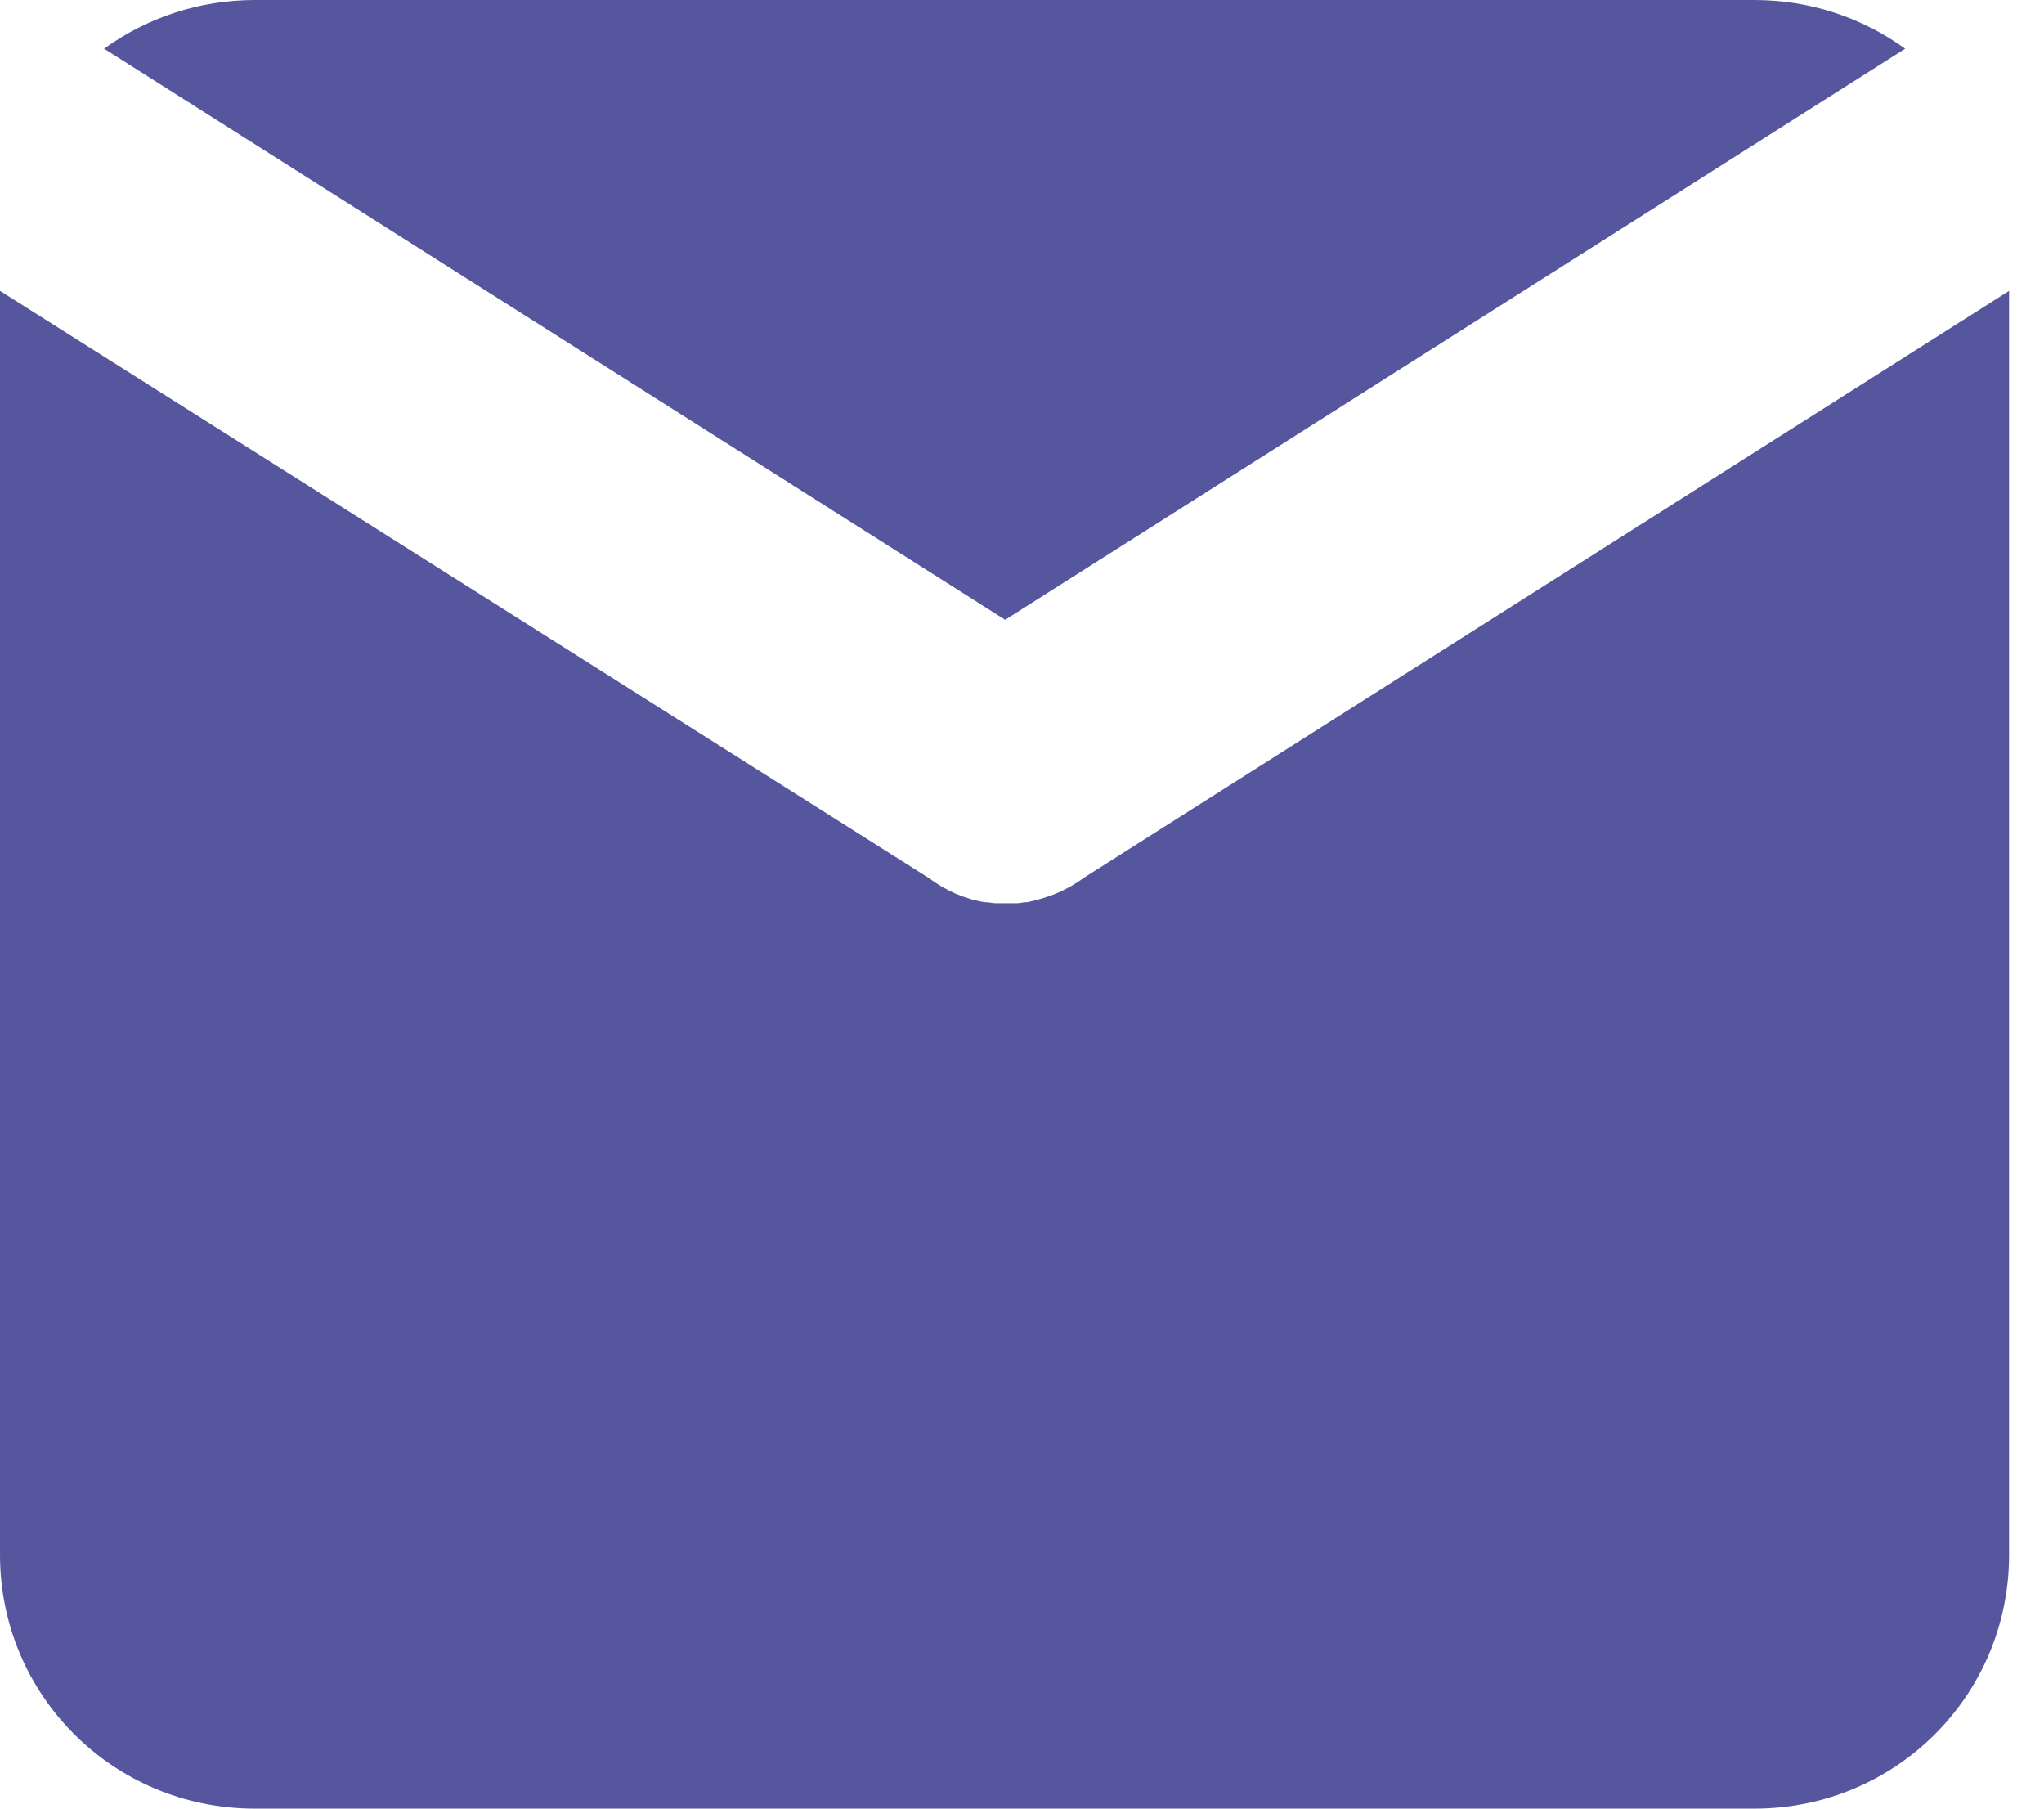
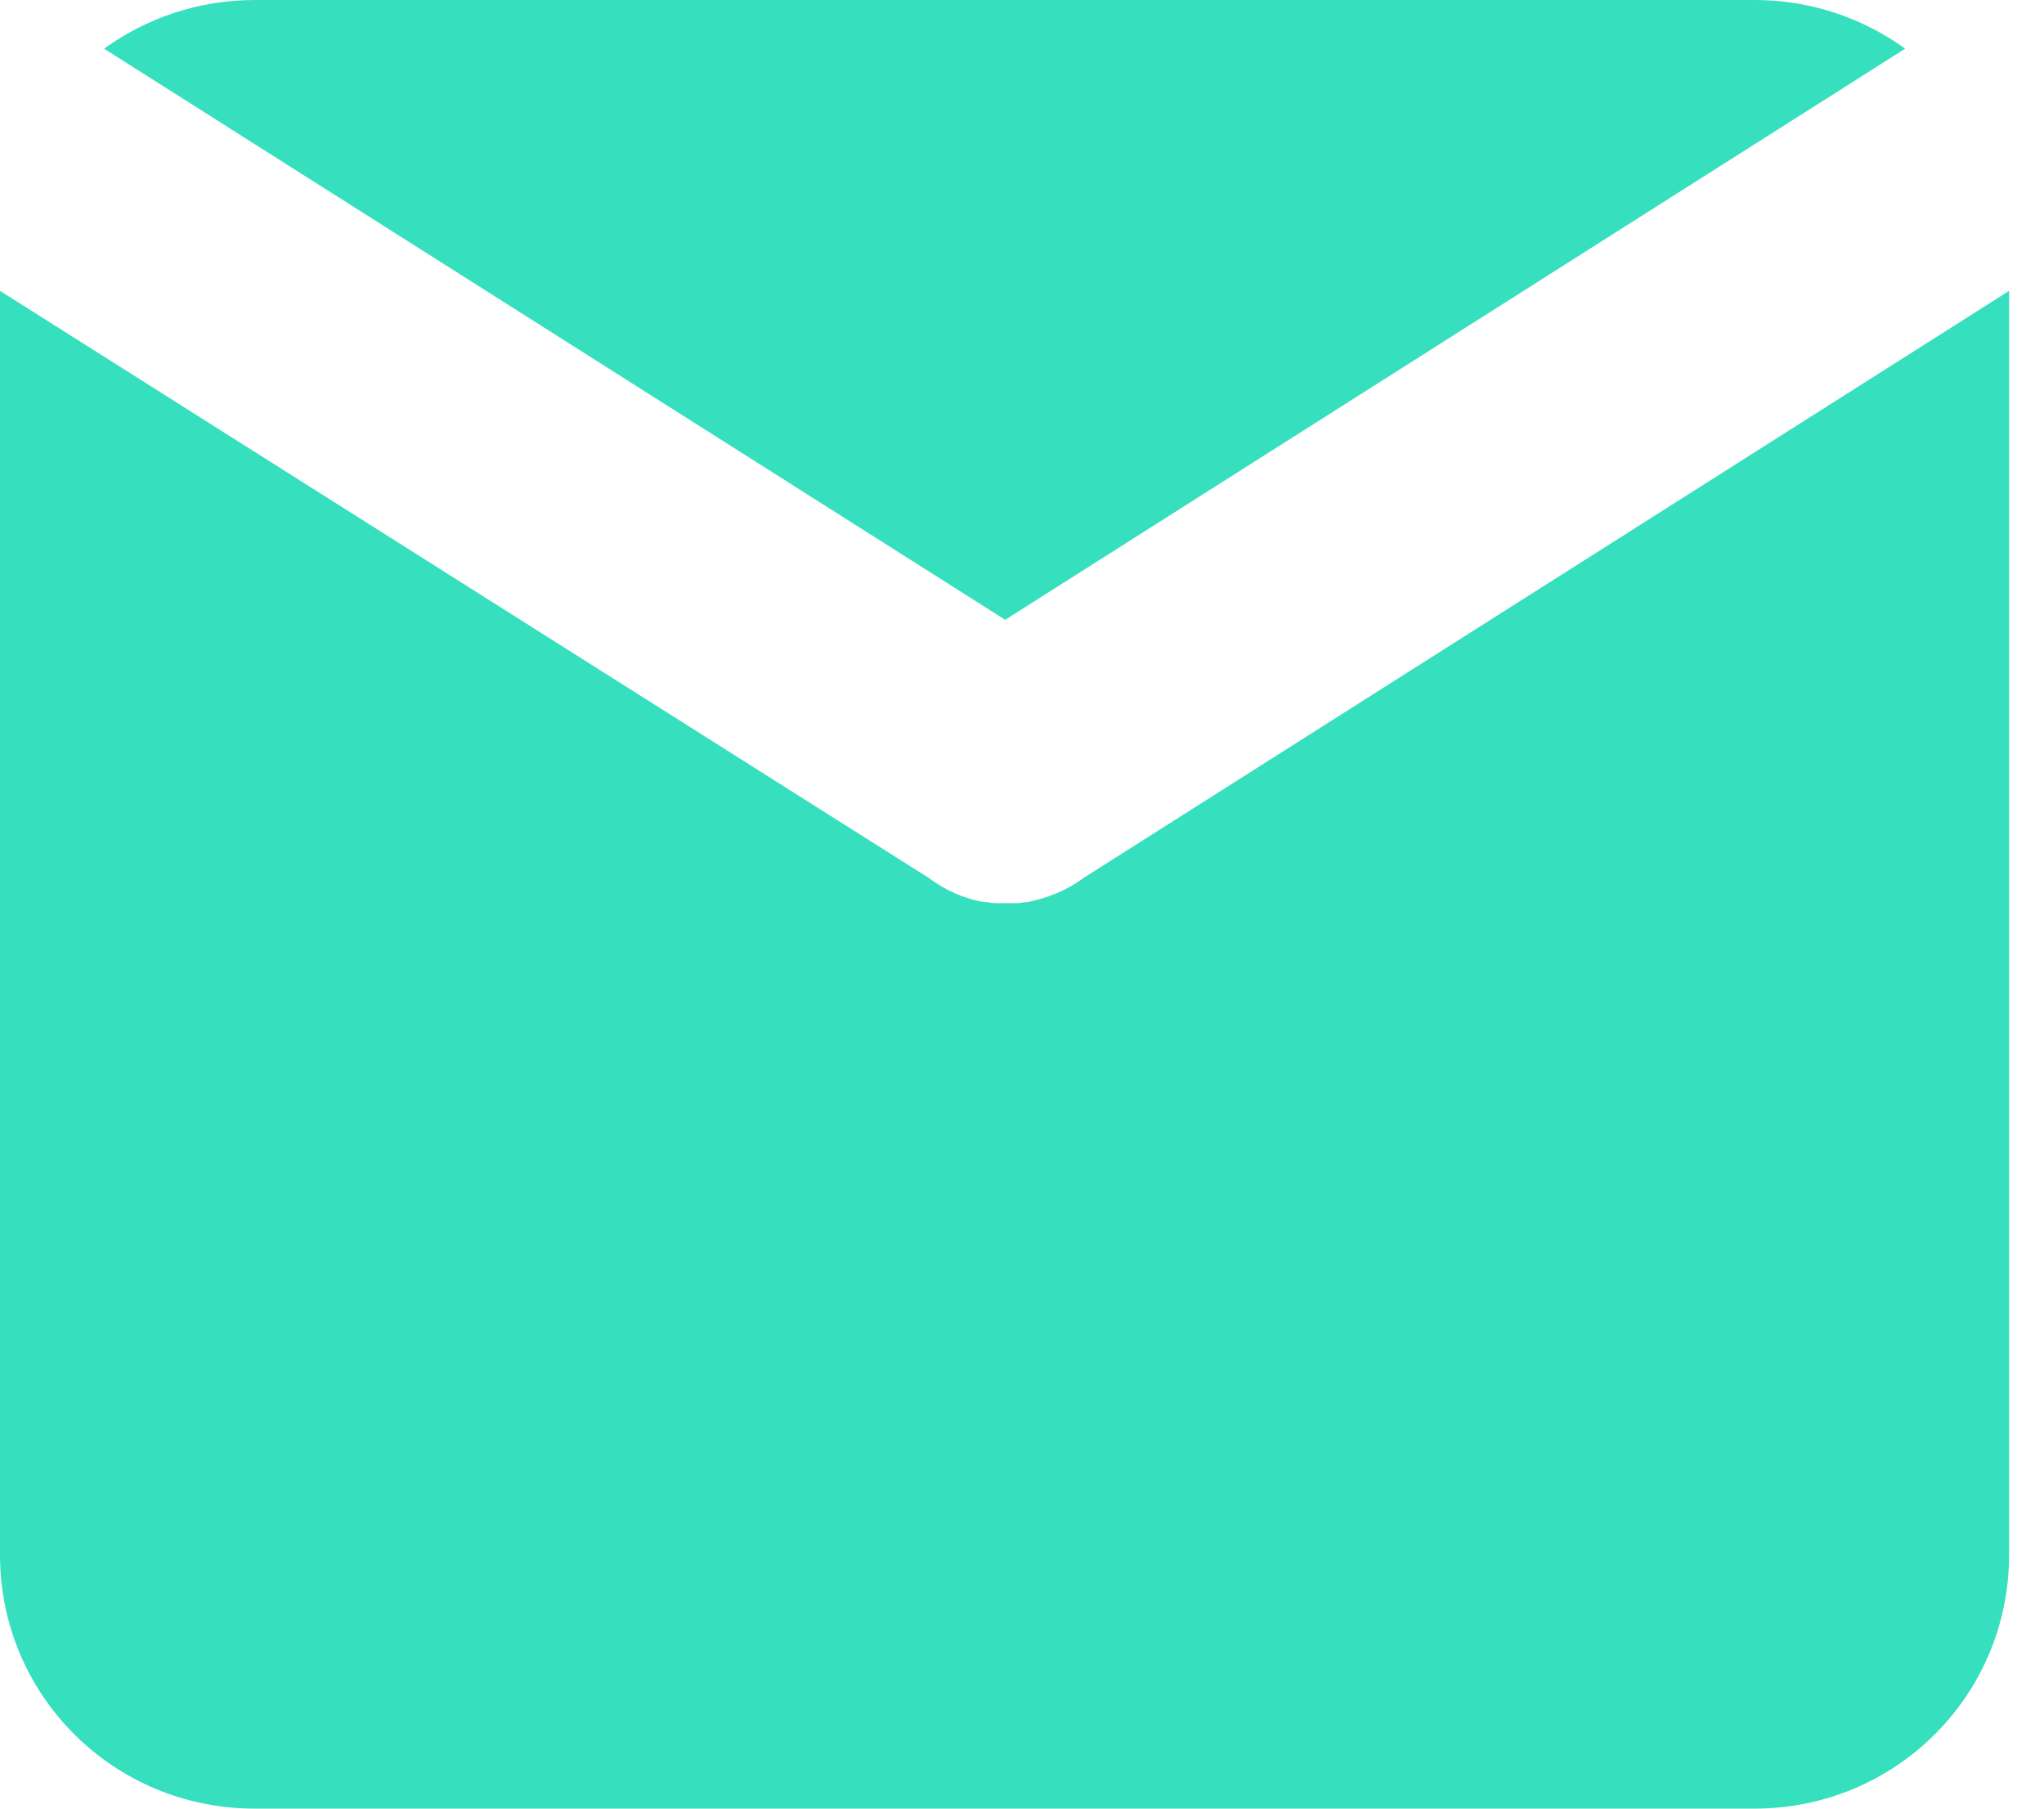
<svg xmlns="http://www.w3.org/2000/svg" width="26" height="23" viewBox="0 0 26 23" fill="none">
-   <path d="M12.786 7.882L24.234 0.619C23.694 0.229 23.033 0 22.317 0H3.241C2.526 0 1.864 0.229 1.324 0.619L12.786 7.882Z" fill="#55569E" />
-   <path d="M13.784 11.164C13.568 11.325 13.325 11.419 13.068 11.473H13.055C13.014 11.473 12.974 11.486 12.933 11.486C12.92 11.486 12.893 11.486 12.879 11.486C12.852 11.486 12.825 11.486 12.798 11.486C12.771 11.486 12.744 11.486 12.717 11.486C12.704 11.486 12.677 11.486 12.663 11.486C12.623 11.486 12.582 11.473 12.542 11.473H12.528C12.272 11.433 12.029 11.325 11.813 11.164L0 3.699V5.461V8.769V9.536V19.772C0 21.561 1.445 23 3.24 23H22.316C24.112 23 25.556 21.561 25.556 19.772V9.536V8.769V5.461V3.699L13.784 11.164Z" fill="#55569E" />
+   <path d="M12.786 7.882L24.234 0.619C23.694 0.229 23.033 0 22.317 0H3.241C2.526 0 1.864 0.229 1.324 0.619L12.786 7.882Z" fill="#36dfbd" />
+   <path d="M13.784 11.164C13.568 11.325 13.325 11.419 13.068 11.473H13.055C13.014 11.473 12.974 11.486 12.933 11.486C12.92 11.486 12.893 11.486 12.879 11.486C12.852 11.486 12.825 11.486 12.798 11.486C12.771 11.486 12.744 11.486 12.717 11.486C12.704 11.486 12.677 11.486 12.663 11.486C12.623 11.486 12.582 11.473 12.542 11.473H12.528C12.272 11.433 12.029 11.325 11.813 11.164L0 3.699V5.461V8.769V9.536V19.772C0 21.561 1.445 23 3.24 23H22.316C24.112 23 25.556 21.561 25.556 19.772V9.536V8.769V5.461V3.699L13.784 11.164Z" fill="#36dfbd" />
</svg>
